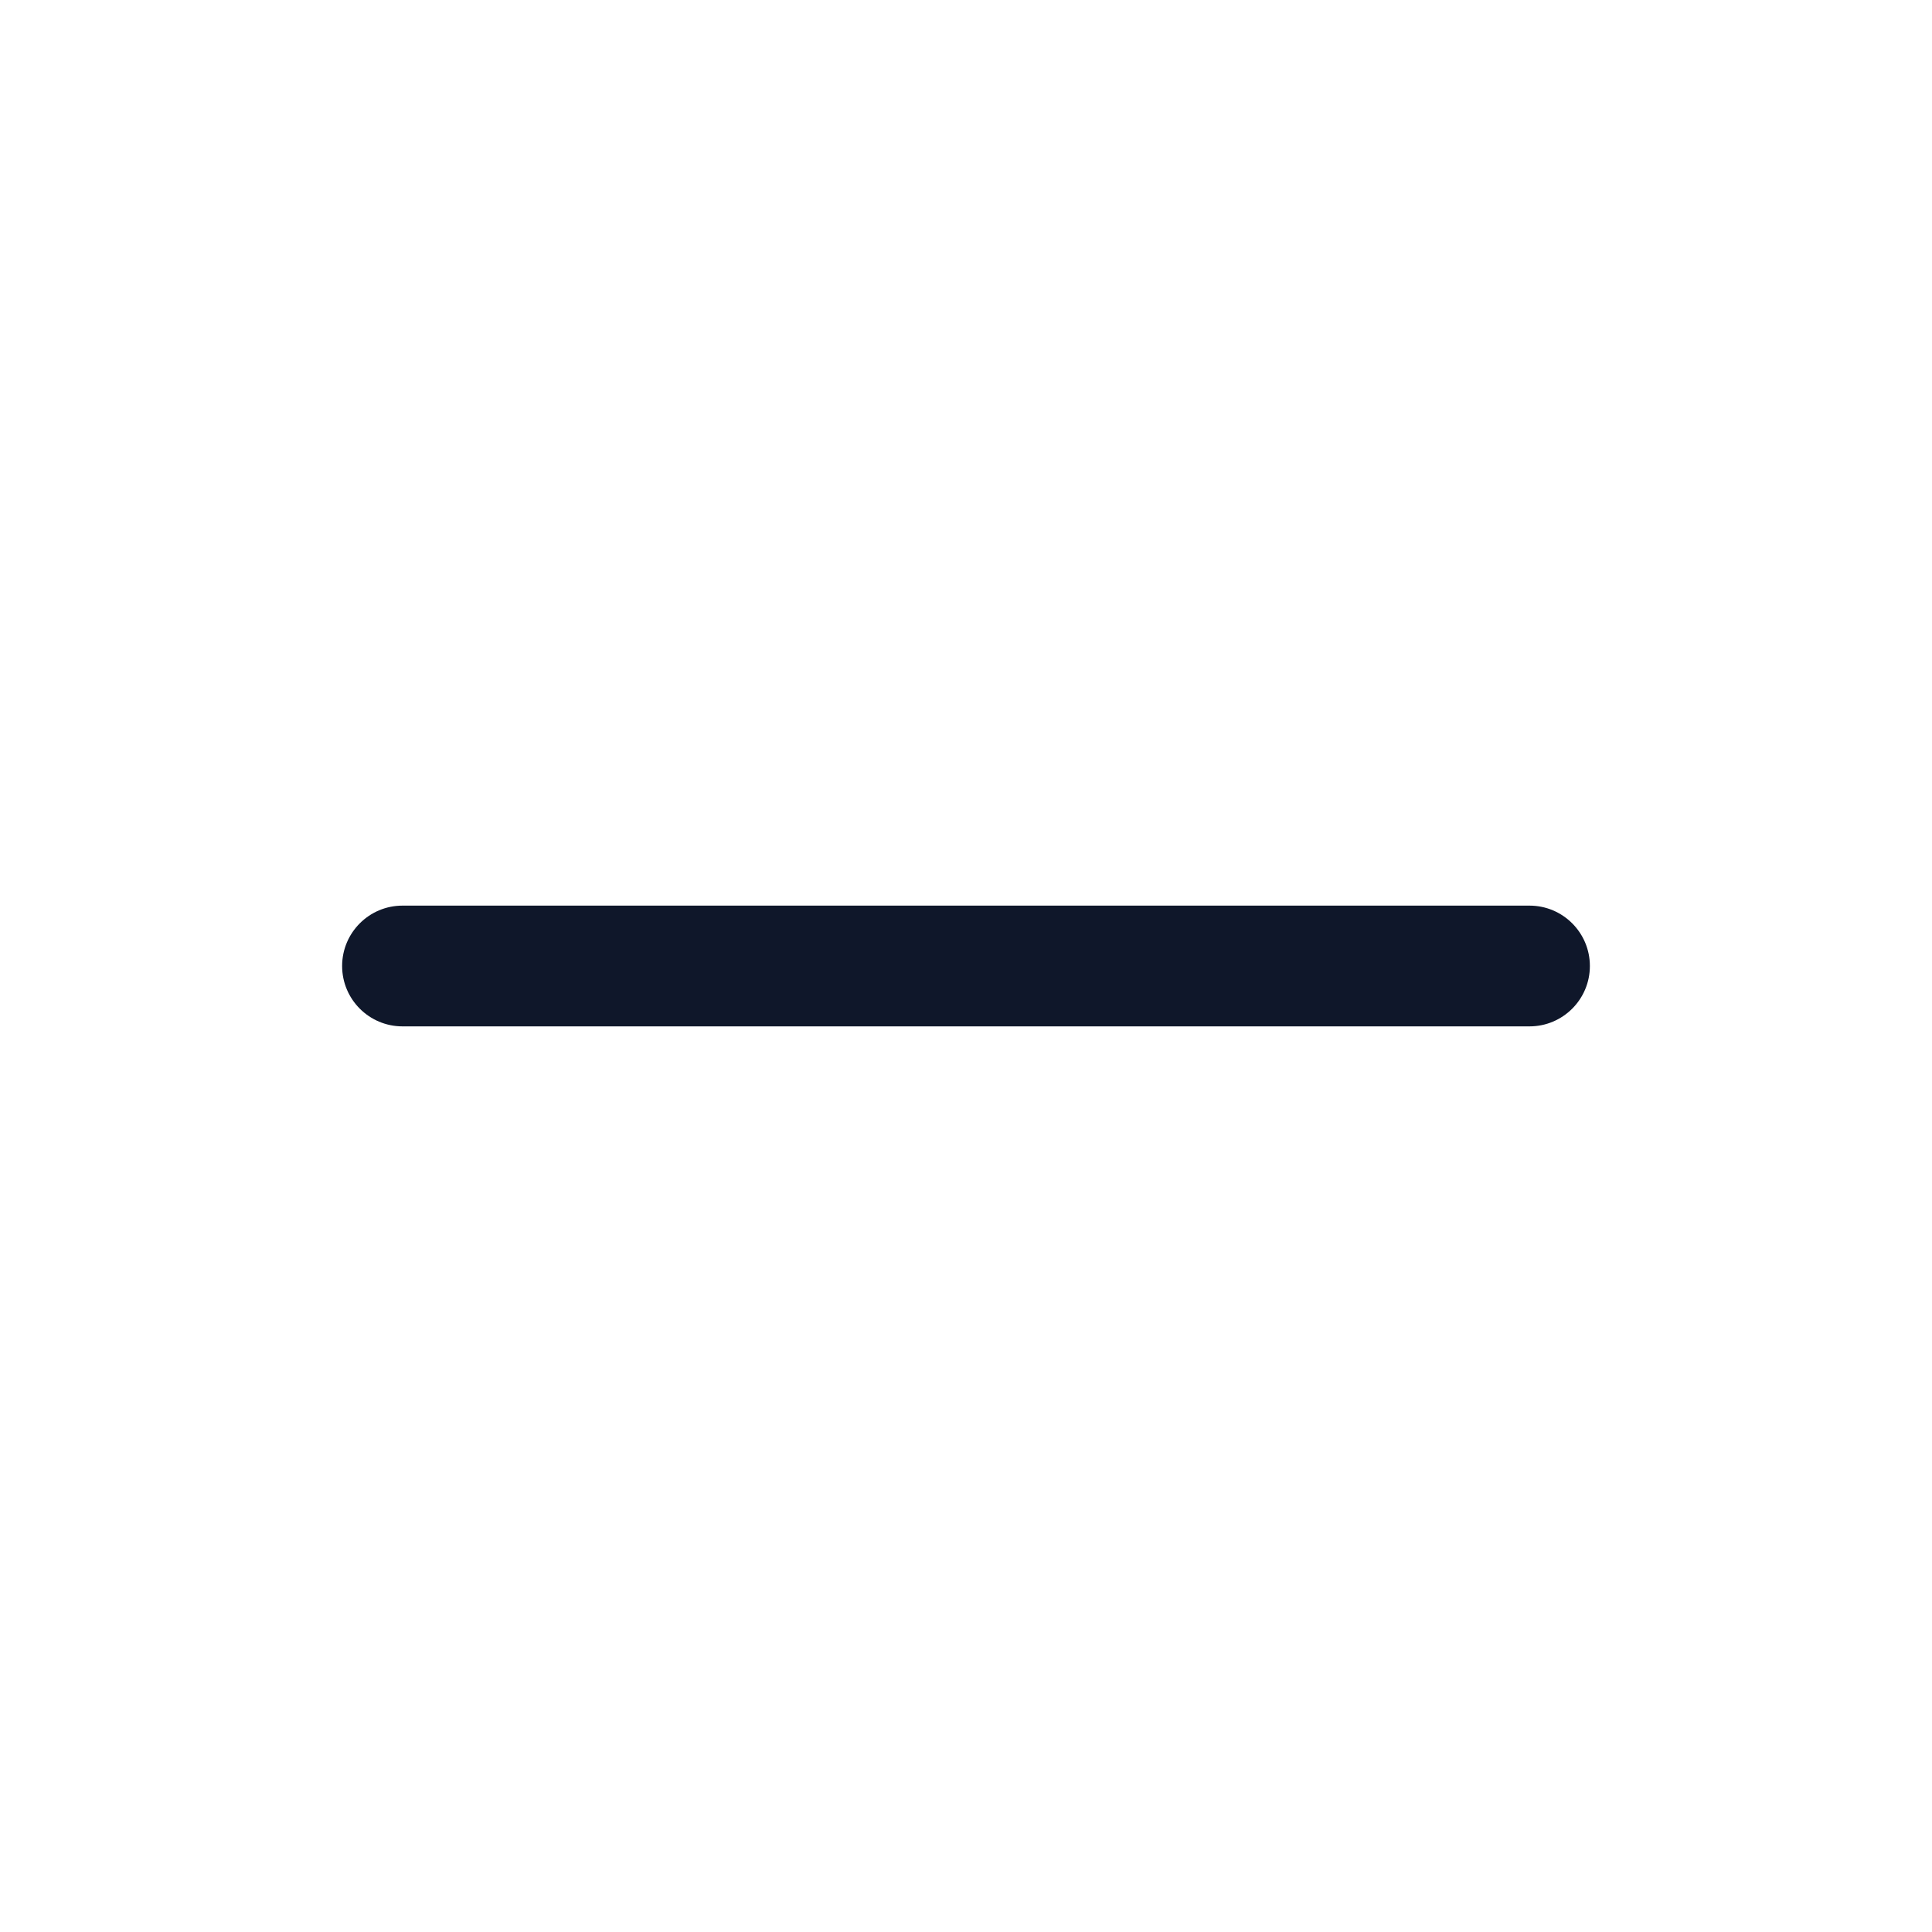
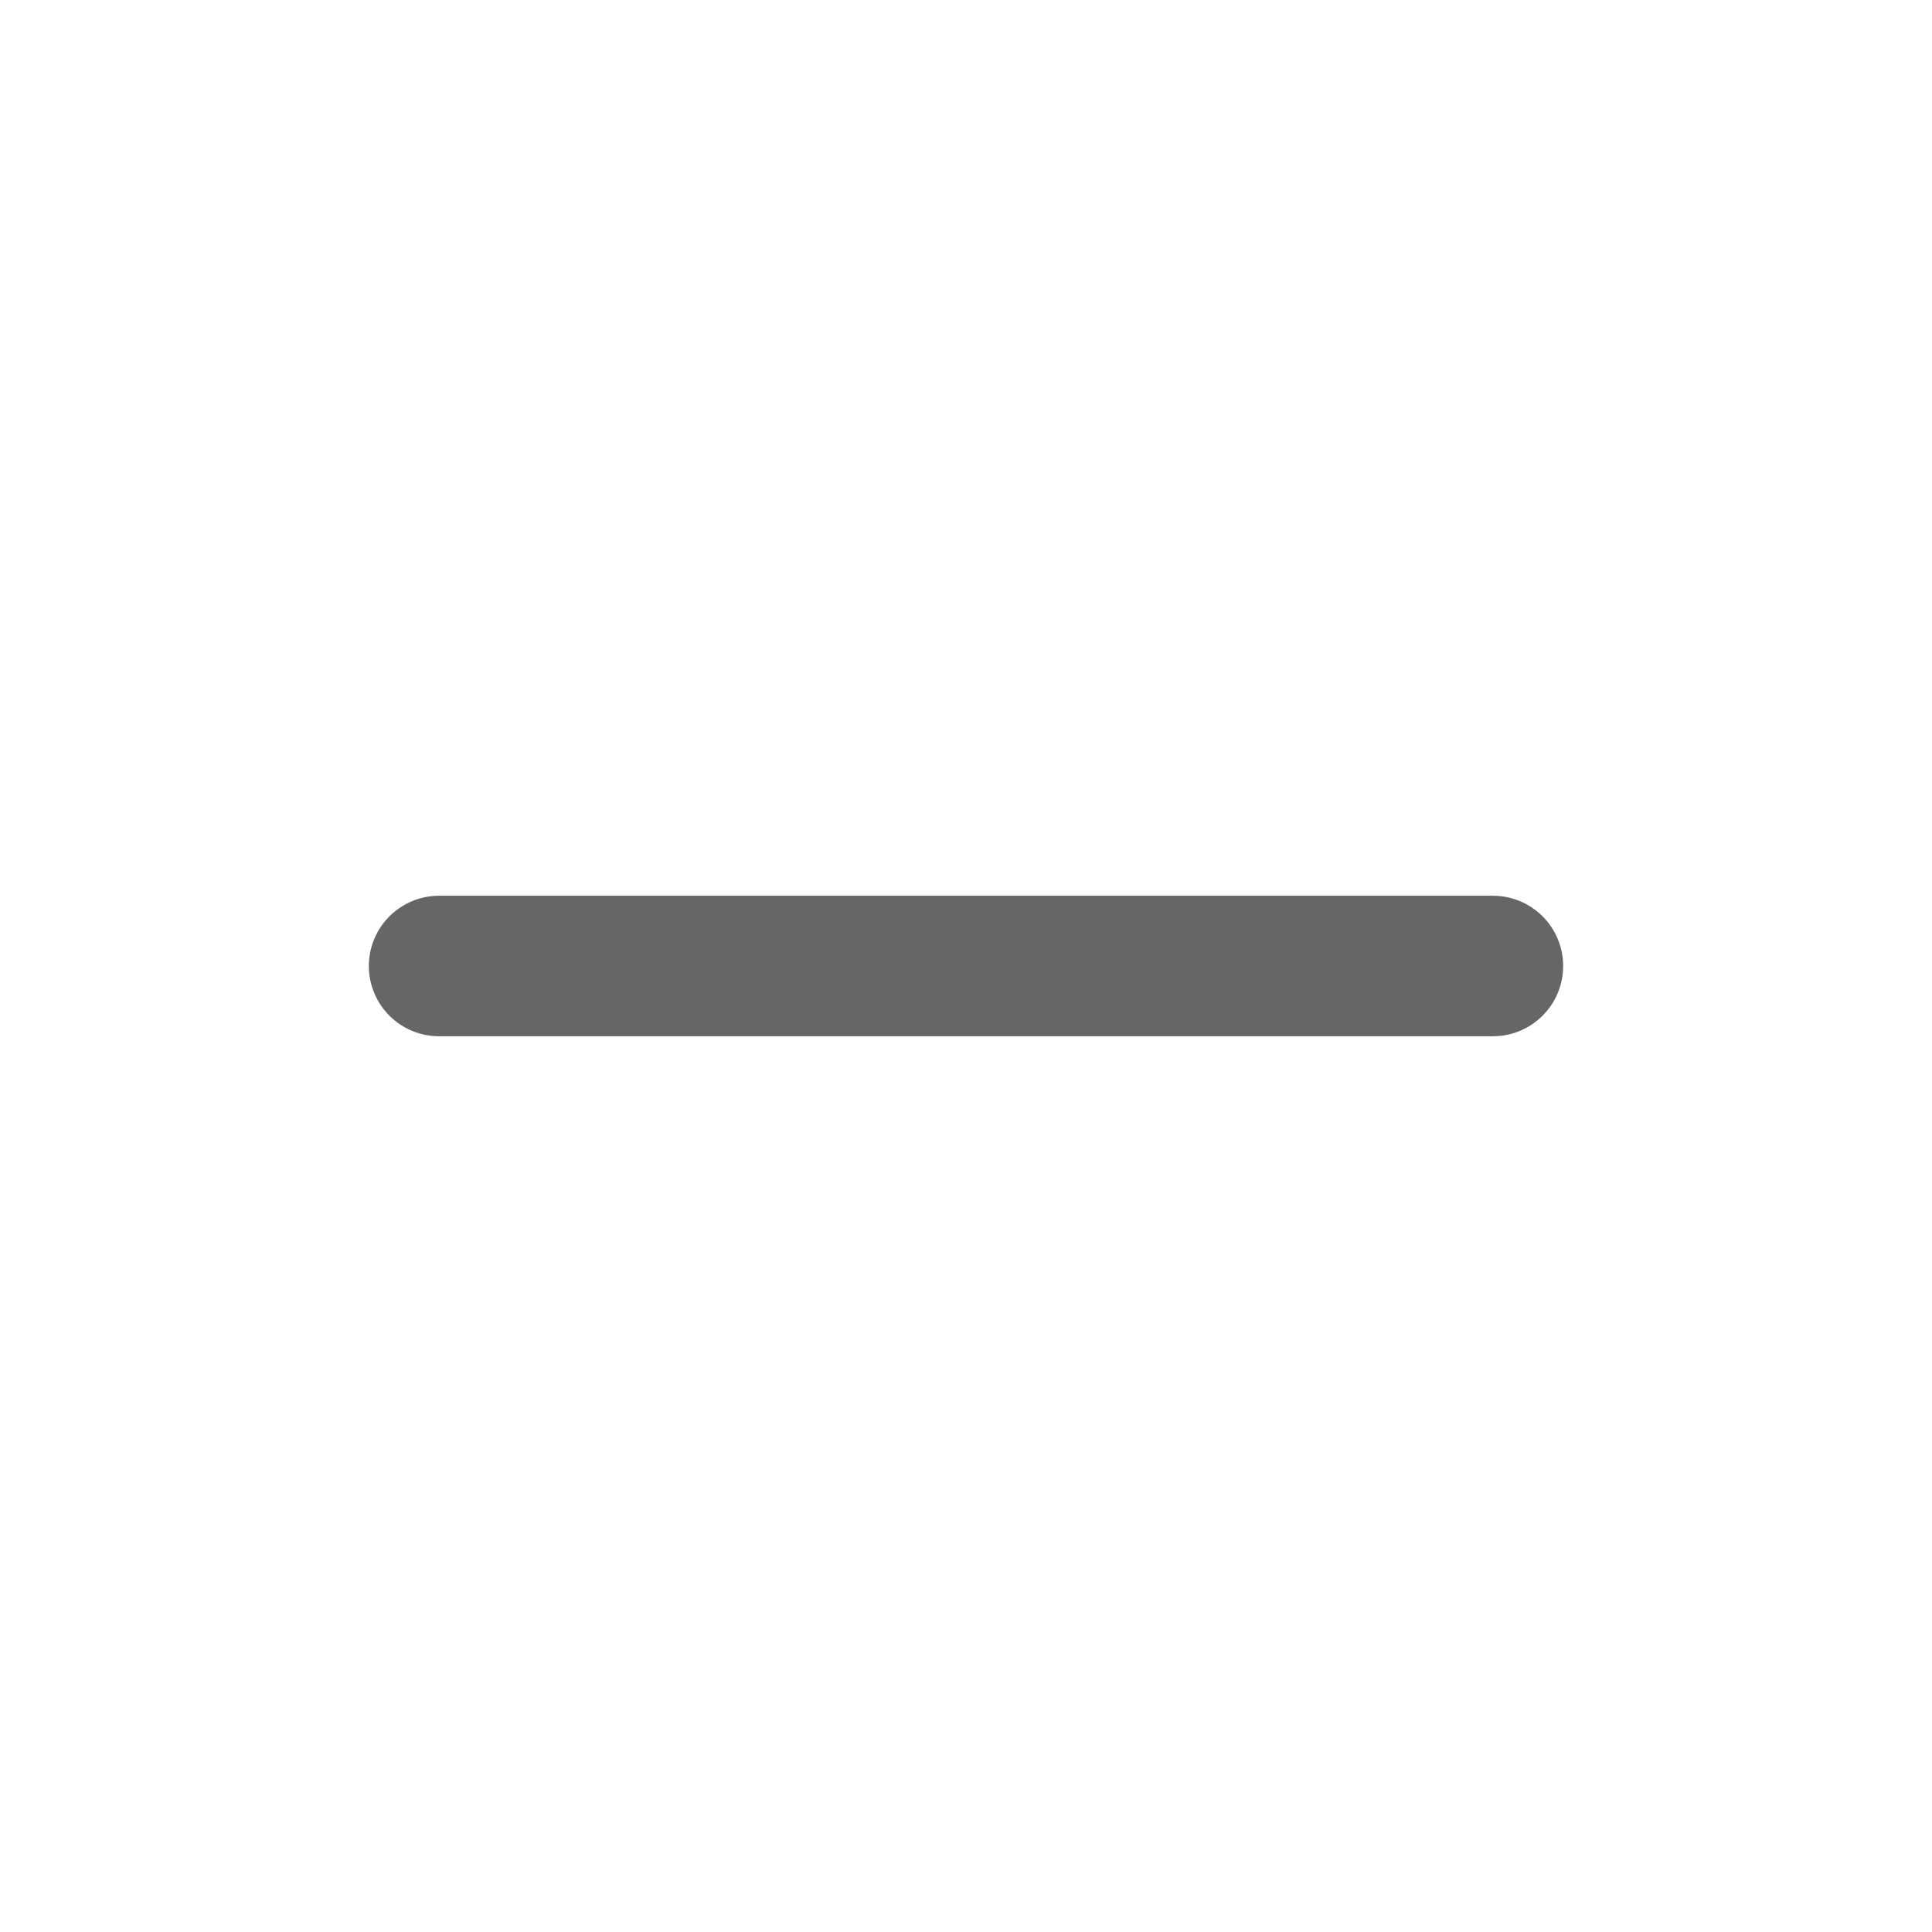
- <svg xmlns="http://www.w3.org/2000/svg" width="24" height="24" viewBox="0 0 24 24" fill="none">
-   <path fill-rule="evenodd" clip-rule="evenodd" d="M4.25 12C4.25 11.586 4.586 11.25 5 11.25H19C19.414 11.25 19.75 11.586 19.75 12C19.75 12.414 19.414 12.75 19 12.75H5C4.586 12.75 4.25 12.414 4.25 12Z" fill="#0F172A" />
+ <svg xmlns="http://www.w3.org/2000/svg" width="22" height="22" viewBox="0 0 22 22">
+   <path d="M5 11 L17 11" stroke="#666666" stroke-width="1.6" stroke-linecap="round" fill="none" />
+   <style>
+     path:hover { stroke: #333333; }
+   </style>
</svg>
